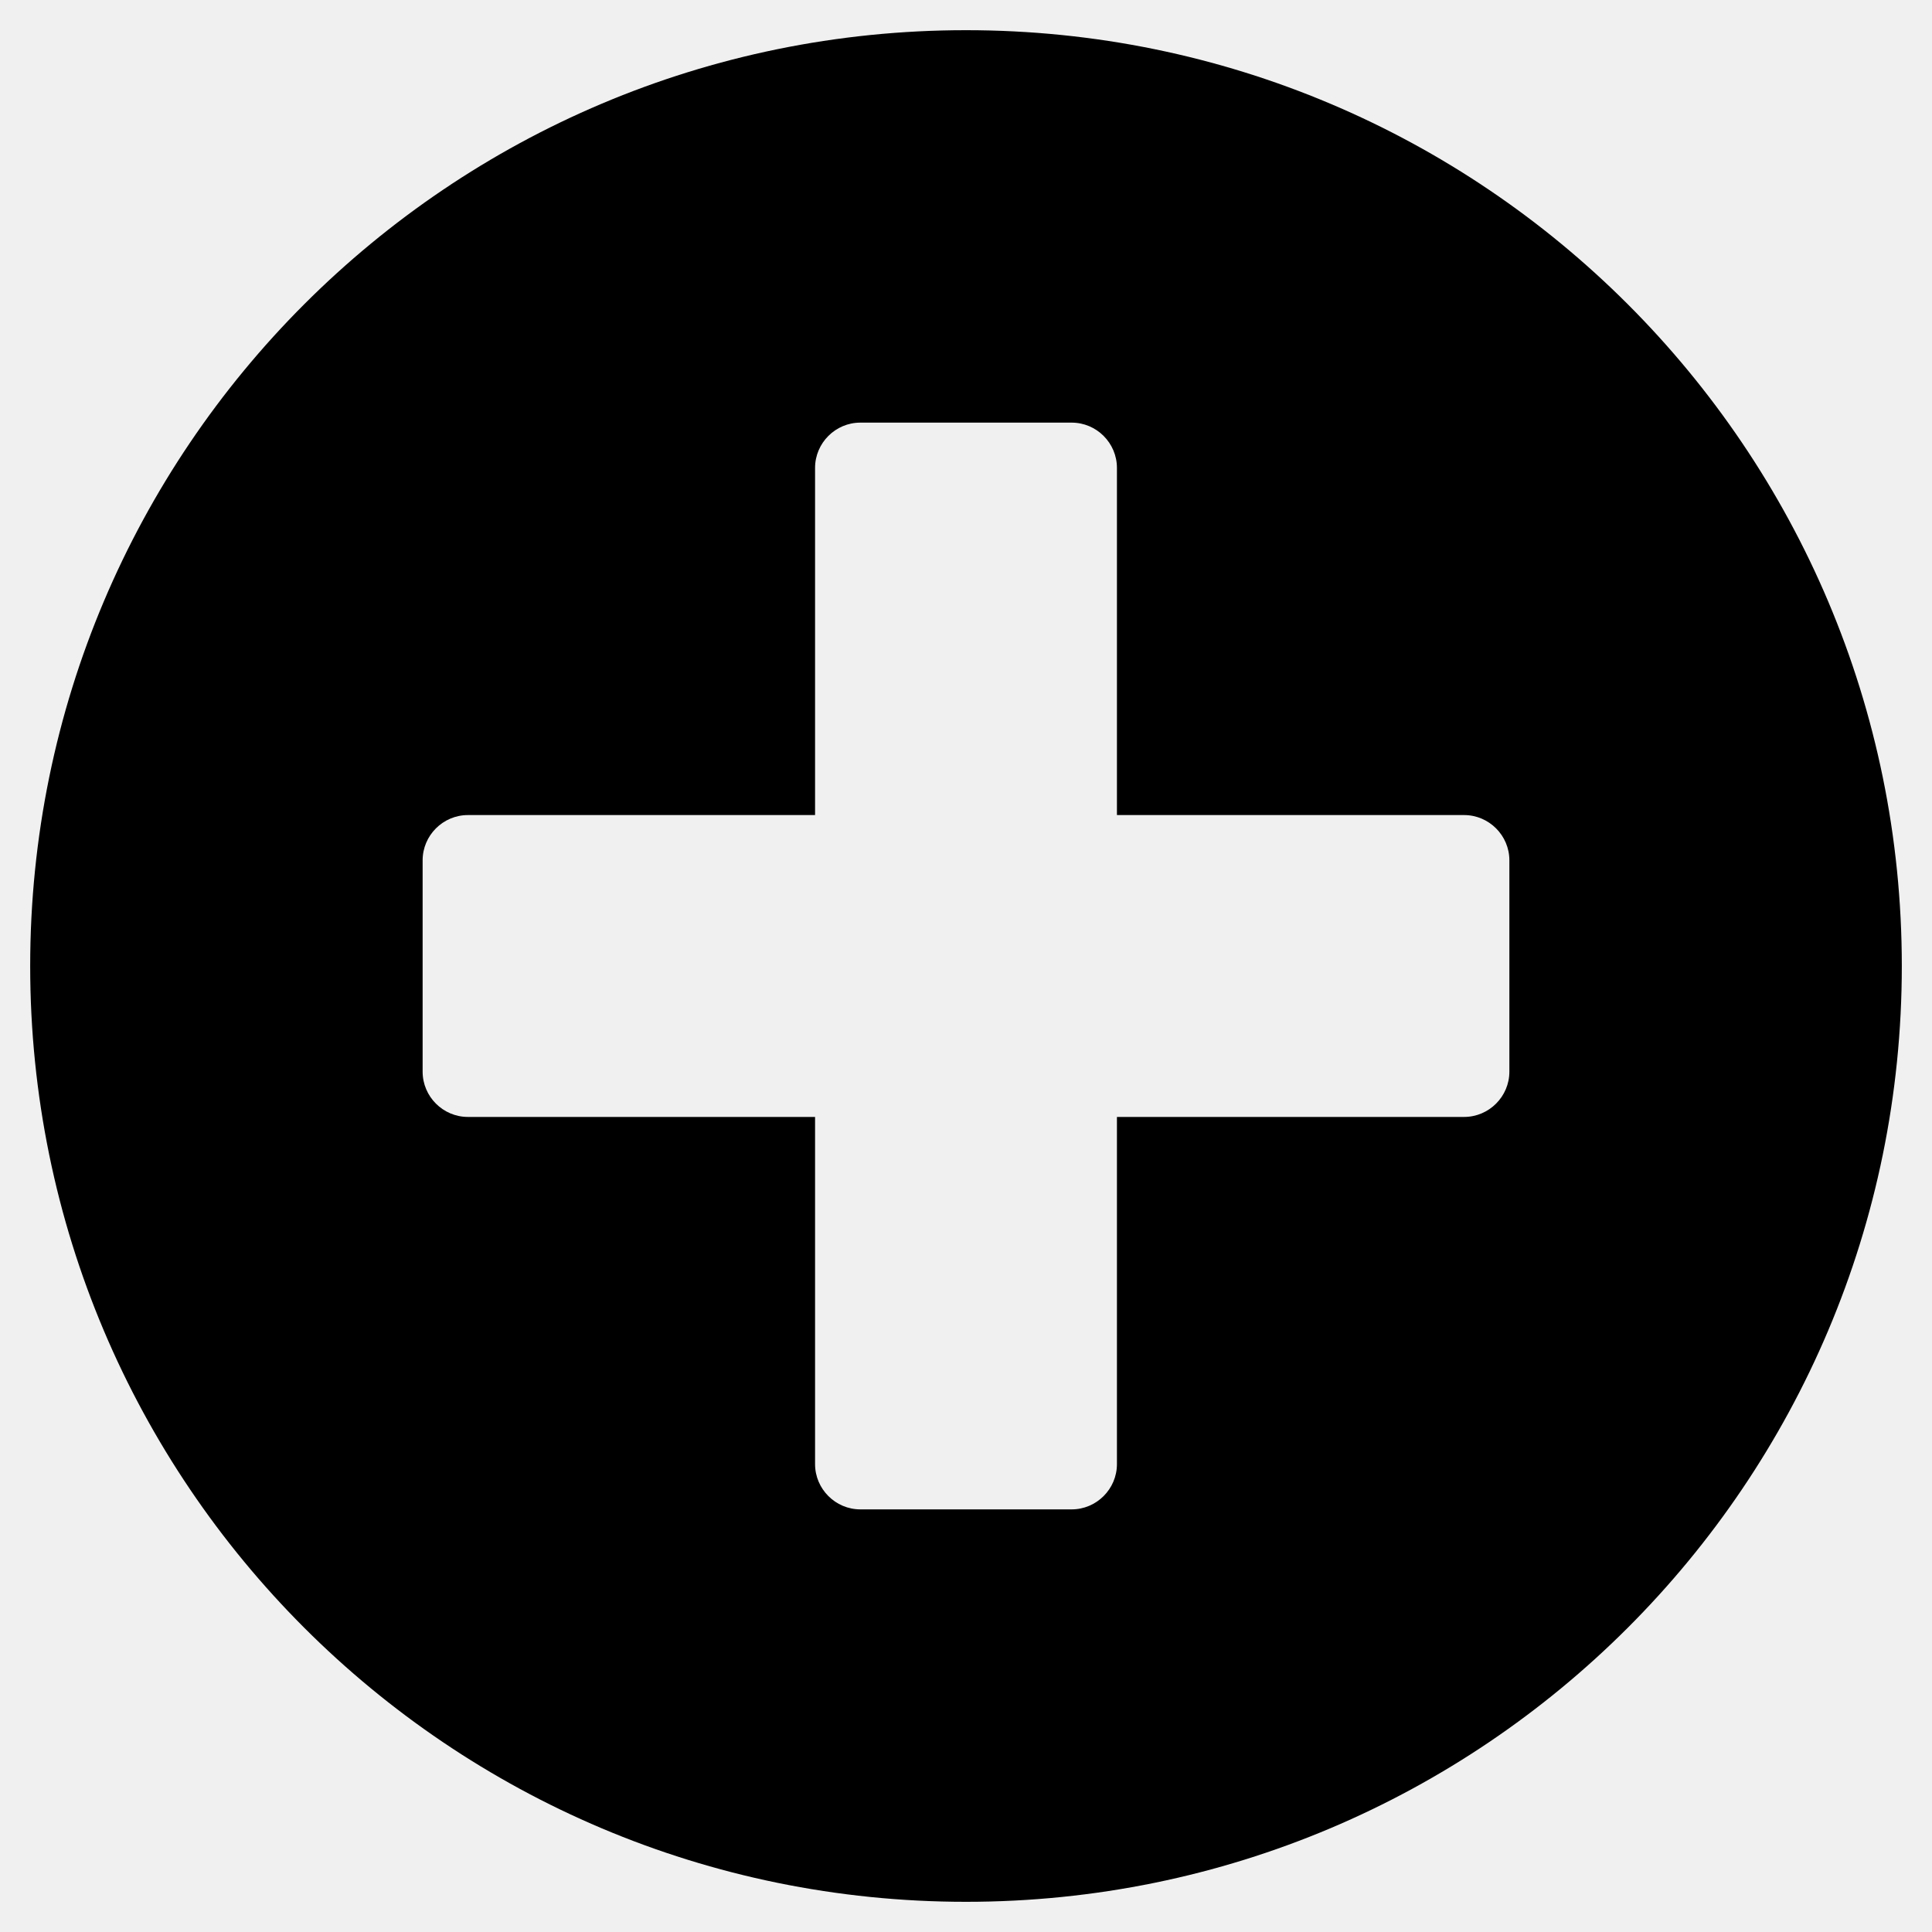
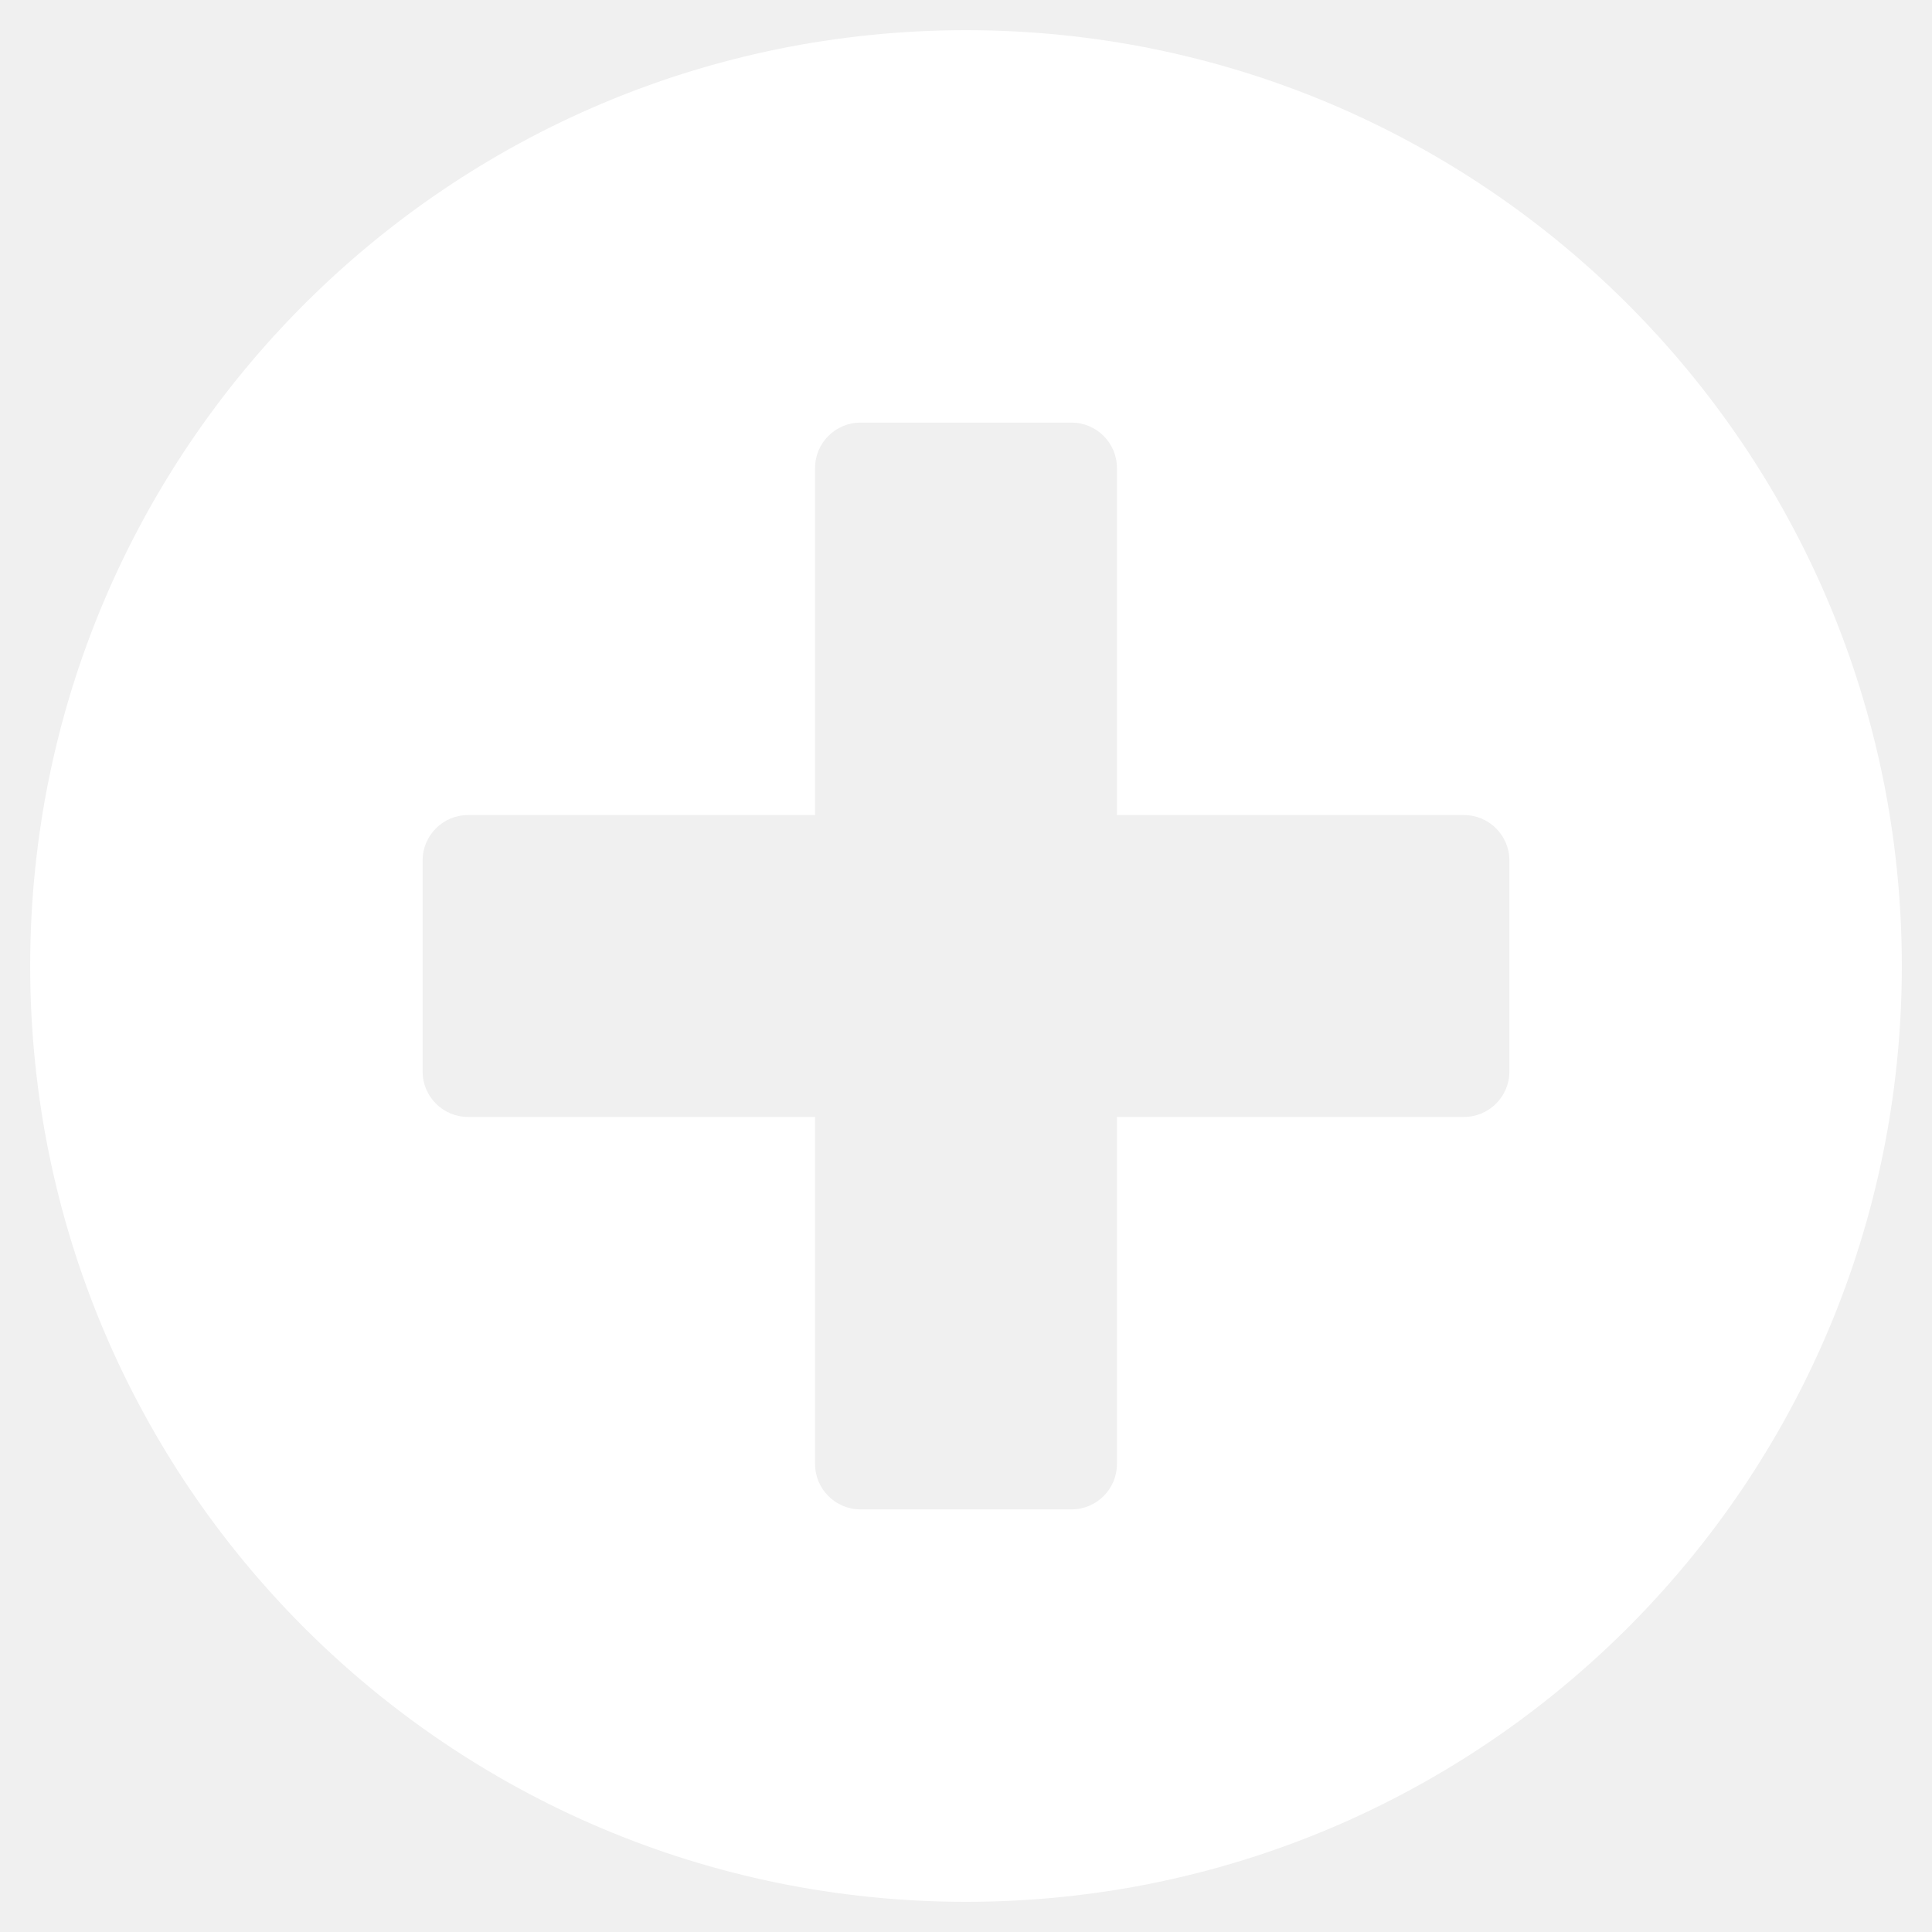
<svg xmlns="http://www.w3.org/2000/svg" aria-hidden="true" focusable="false" data-prefix="fas" data-icon="plus-circle" class="svg-inline--fa fa-plus-circle fa-w-16" role="img" viewBox="0 0 512 512">
-   <path fill="currentColor" d="M256 8C119 8 8 119 8 256s111 248 248 248 248-111 248-248S393 8 256 8zm144 276c0 6.6-5.4 12-12 12h-92v92c0 6.6-5.4 12-12 12h-56c-6.6 0-12-5.4-12-12v-92h-92c-6.6 0-12-5.4-12-12v-56c0-6.6 5.4-12 12-12h92v-92c0-6.6 5.4-12 12-12h56c6.6 0 12 5.4 12 12v92h92c6.6 0 12 5.4 12 12v56z" />
+   <path fill="white" d="M256 8C119 8 8 119 8 256s111 248 248 248 248-111 248-248S393 8 256 8zm144 276c0 6.6-5.4 12-12 12h-92v92c0 6.6-5.4 12-12 12h-56c-6.6 0-12-5.4-12-12v-92h-92c-6.6 0-12-5.4-12-12v-56c0-6.6 5.4-12 12-12h92v-92c0-6.6 5.4-12 12-12h56c6.6 0 12 5.4 12 12v92h92c6.6 0 12 5.4 12 12v56z" />
</svg>
